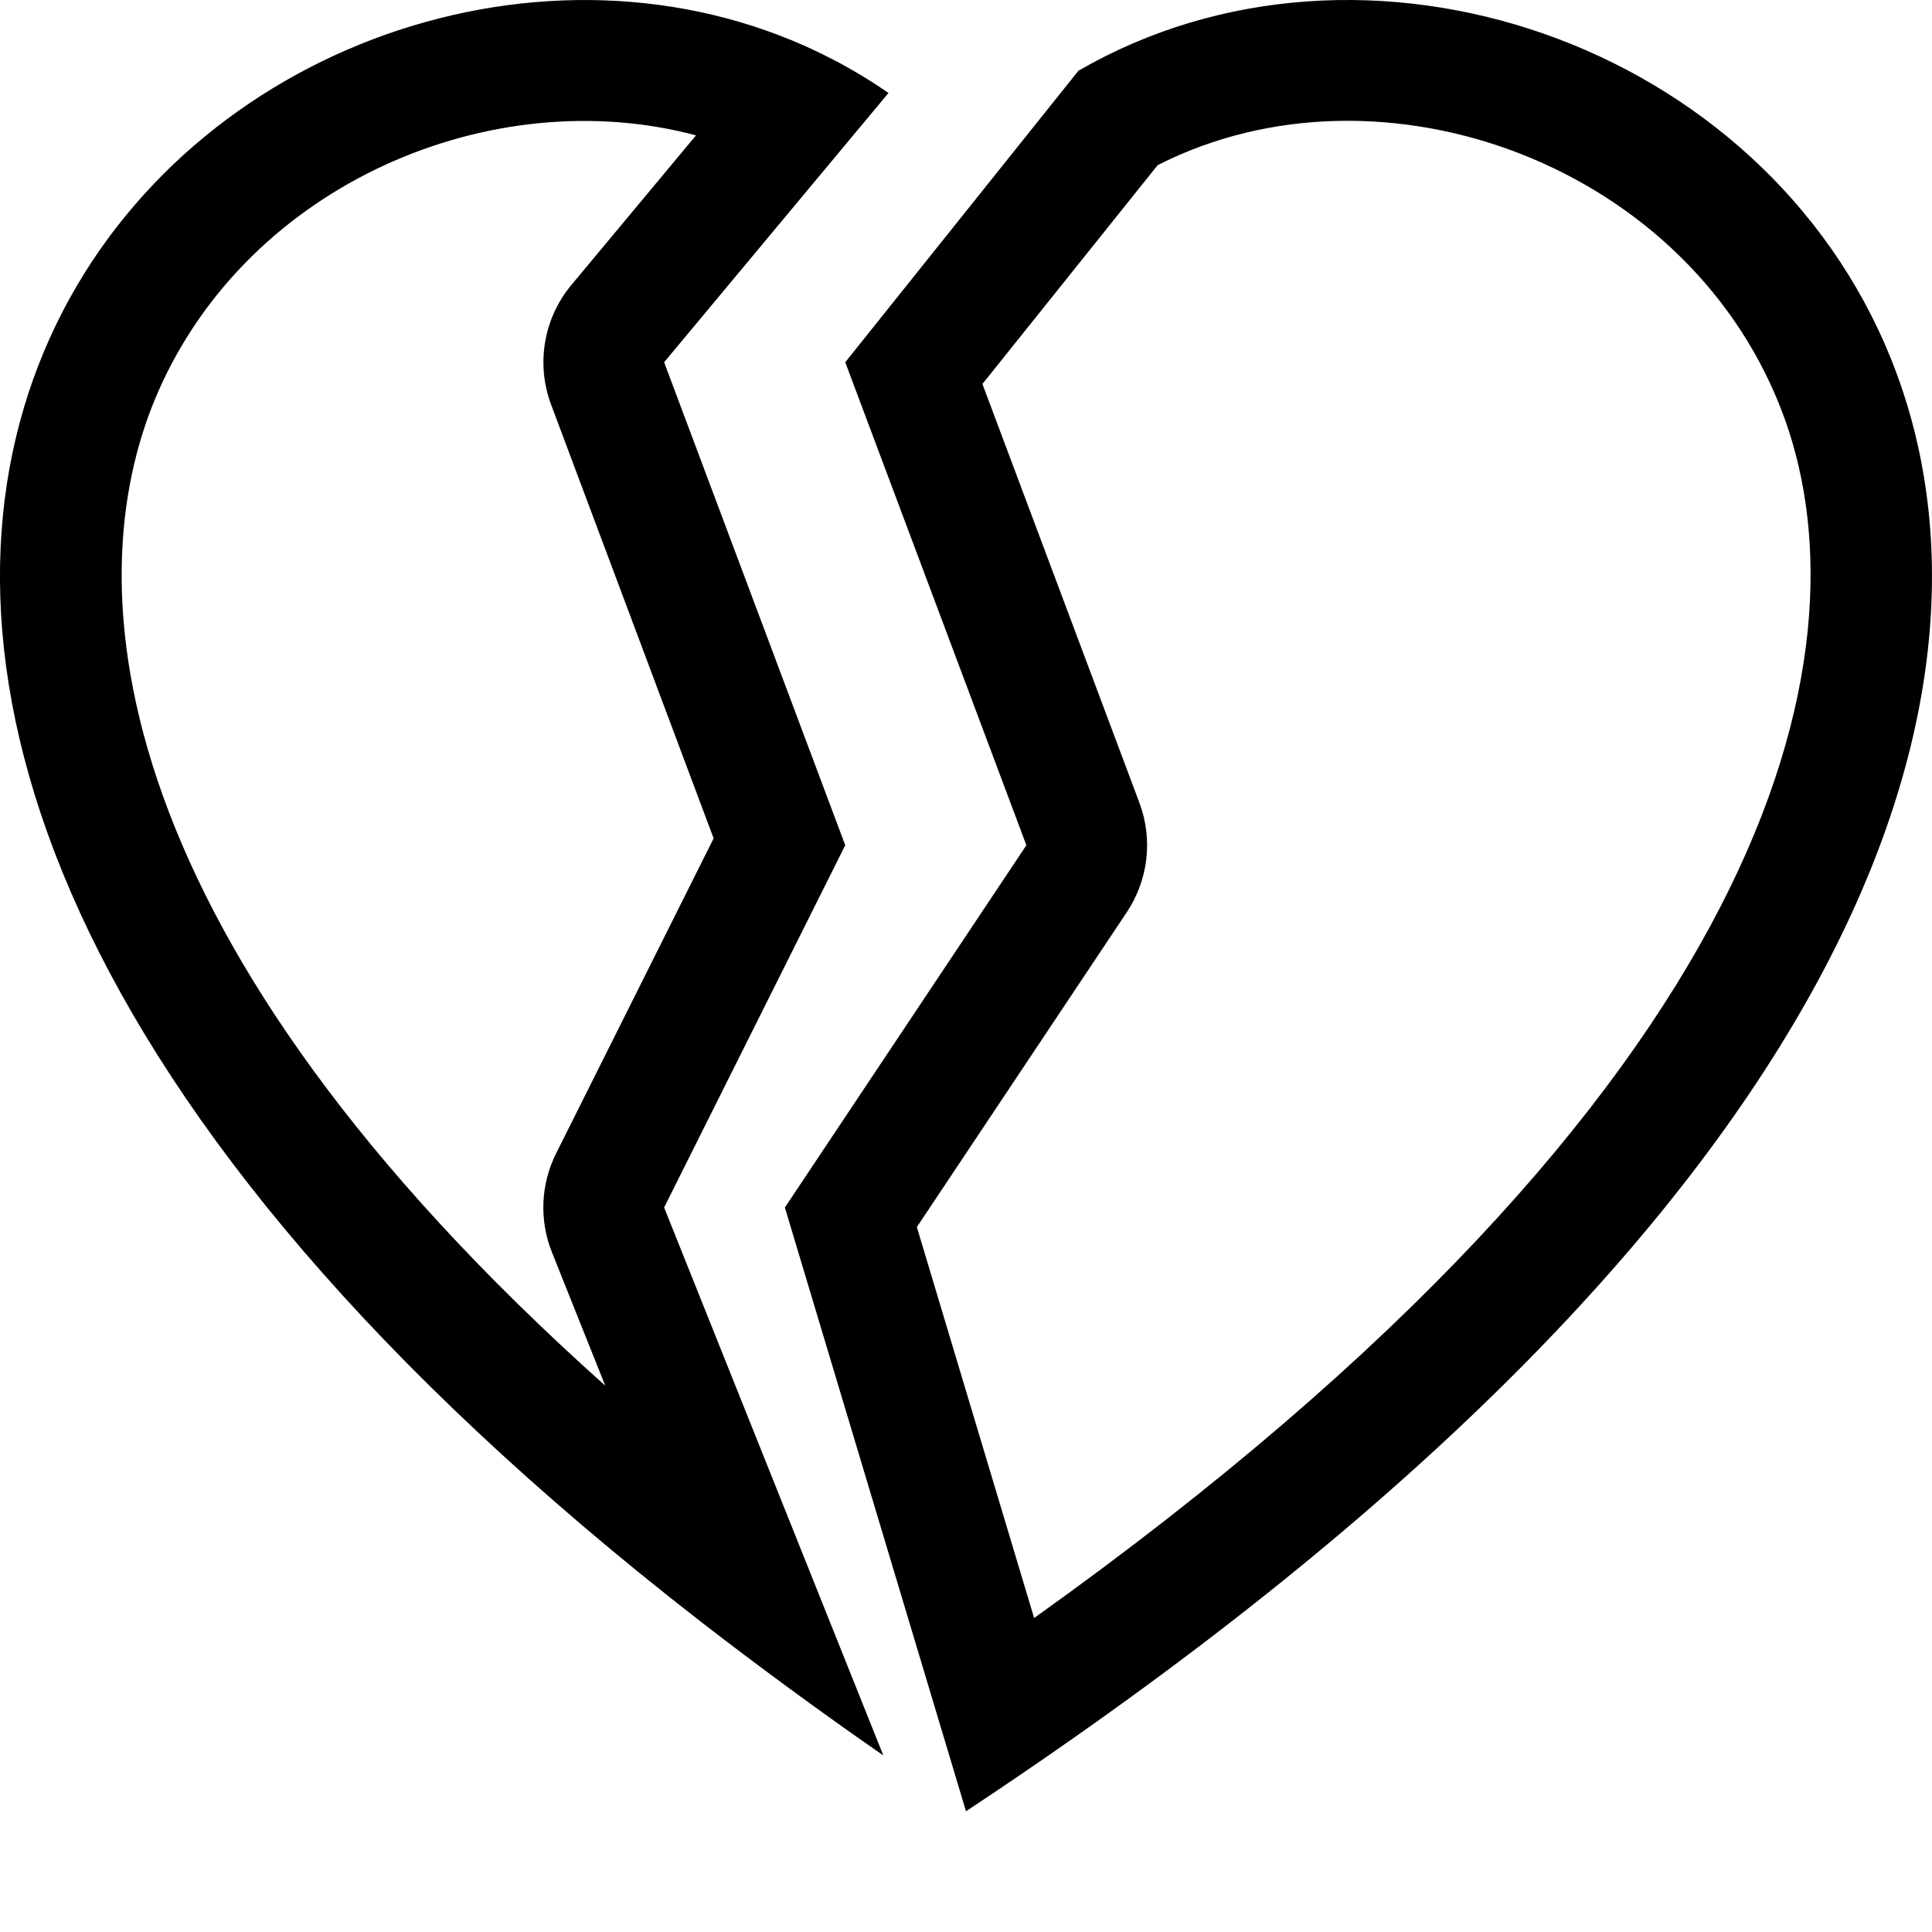
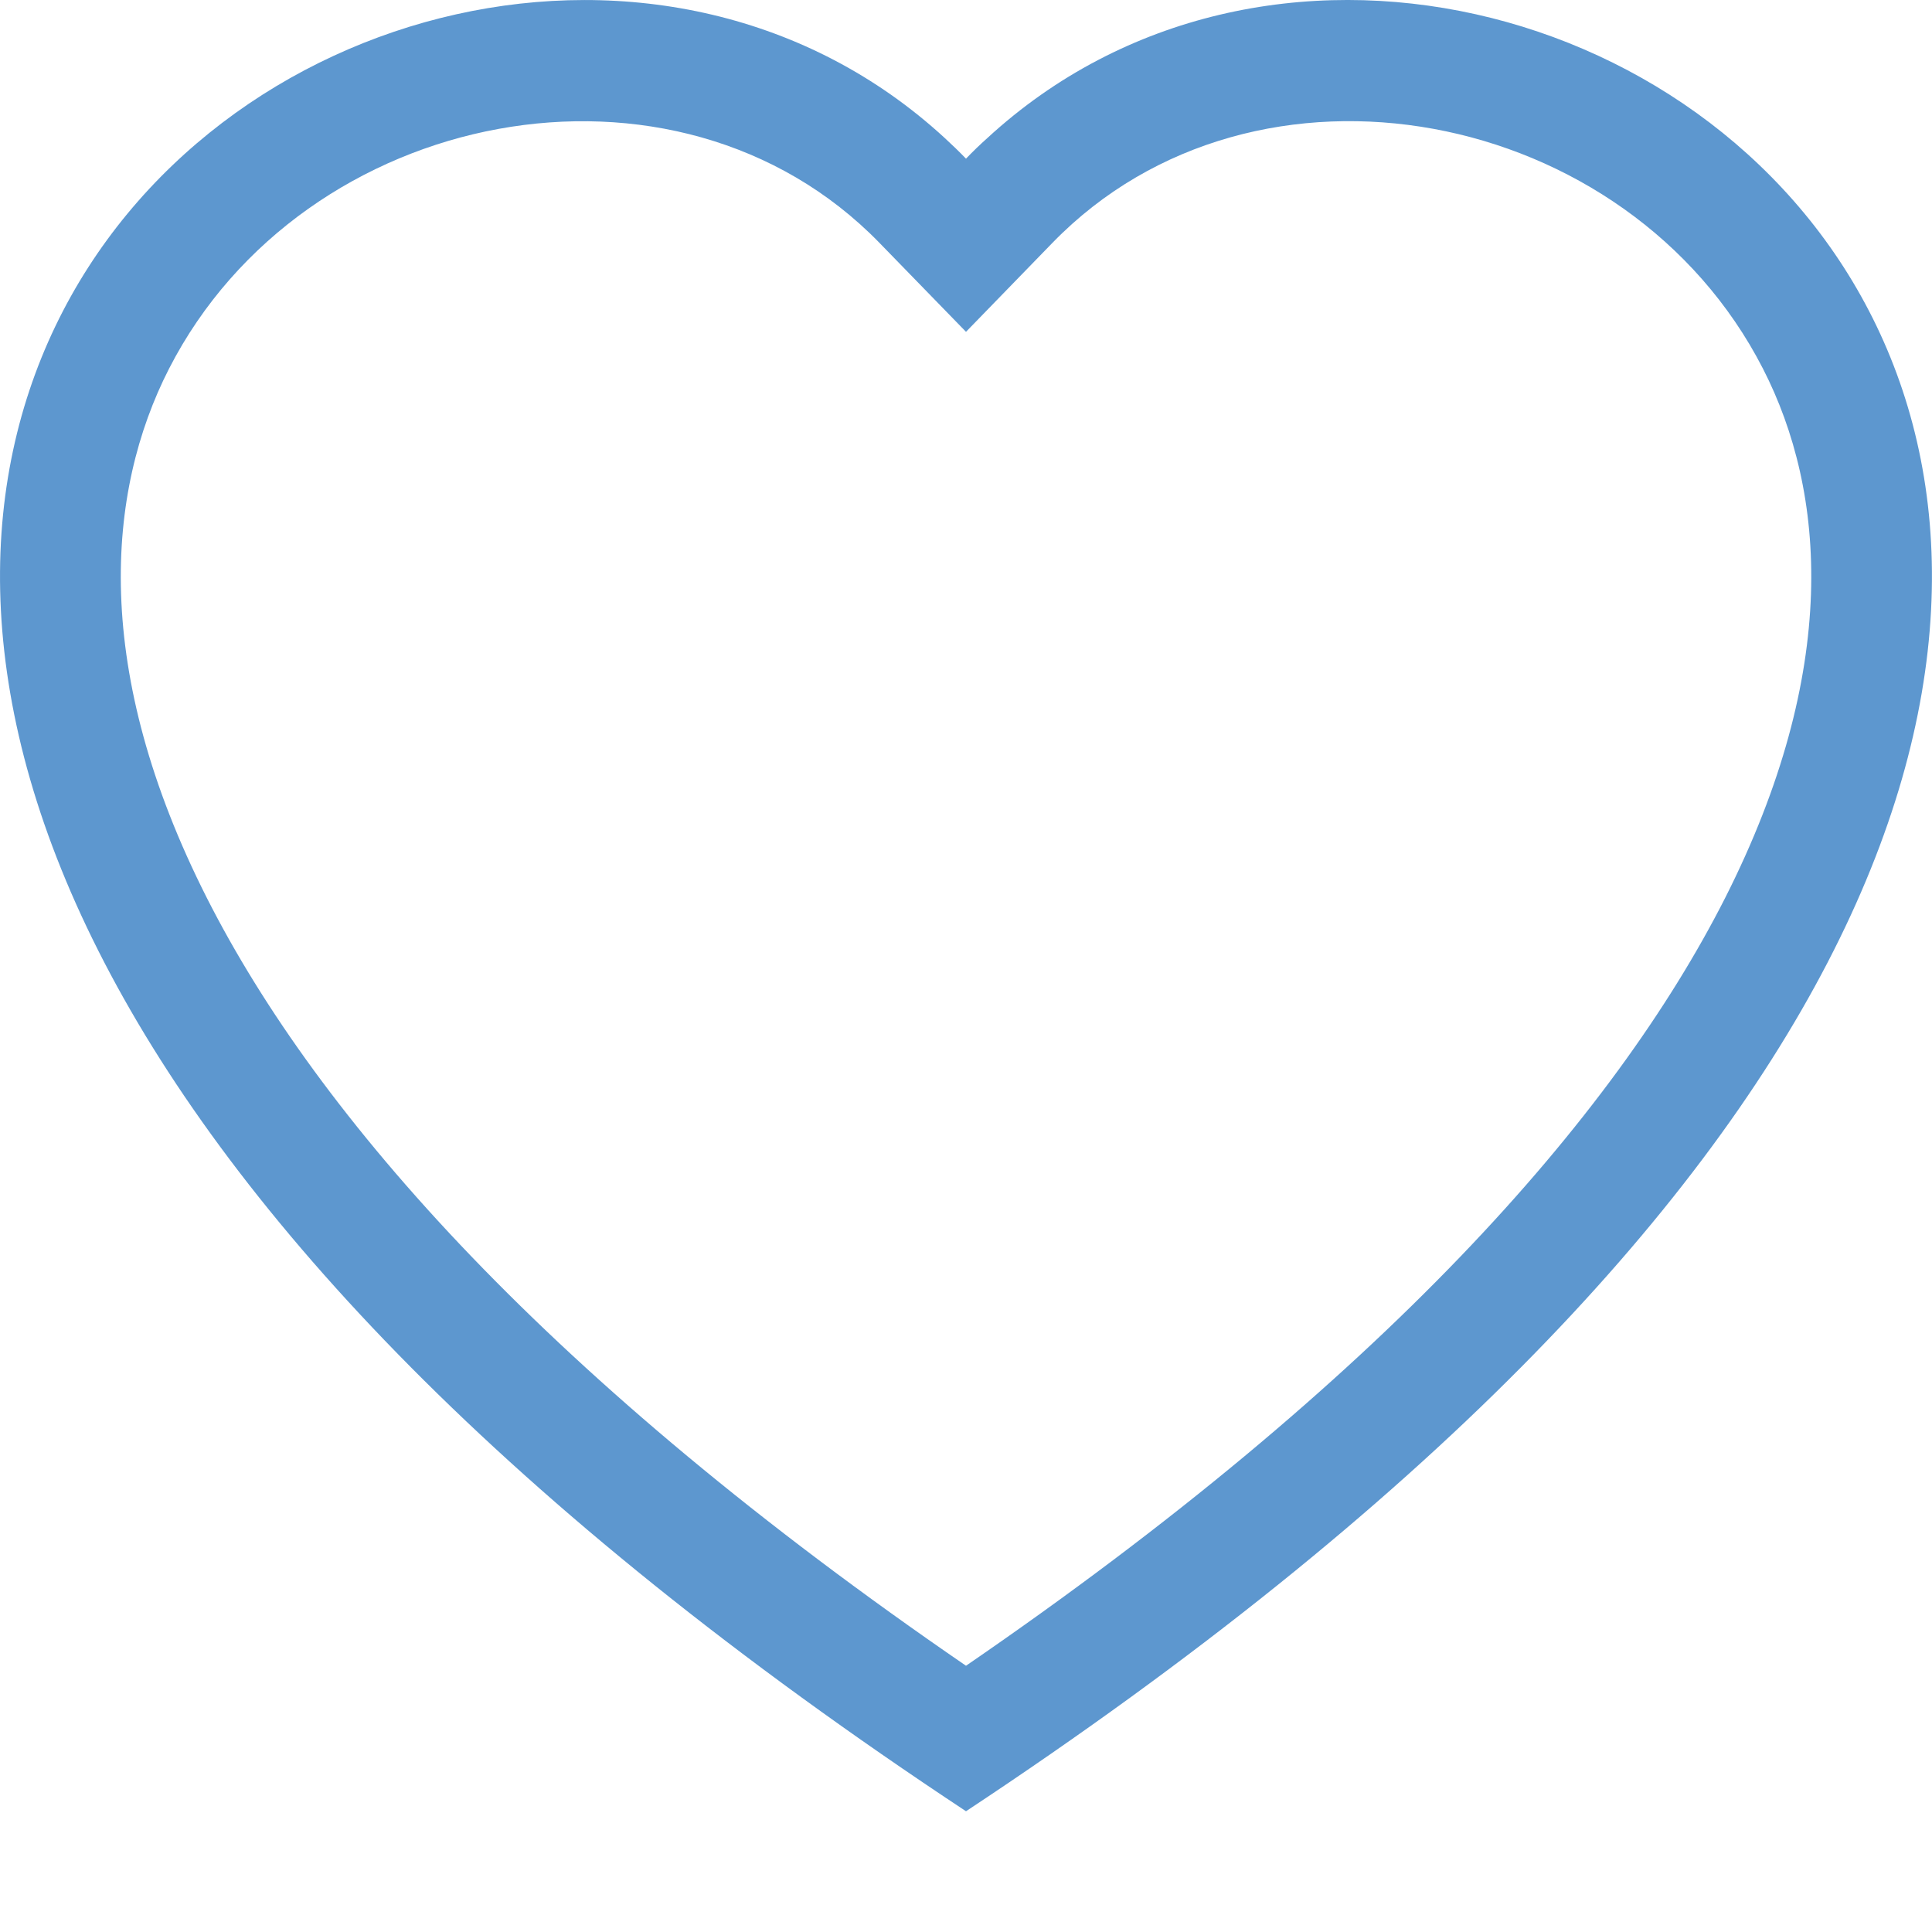
<svg xmlns="http://www.w3.org/2000/svg" fill="currentColor" viewBox="0 0 16 16" class="w-5 fill-gray-500 cursor-not-allowed">
-   <path fill-rule="evenodd" d="M8.867 14.41c13.308-9.322 4.79-16.563.064-13.824L7 3l1.5 4-2 3L8 15a38.094 38.094 0 0 0 .867-.59Zm-.303-1.01c6.164-4.4 6.91-7.982 6.22-9.921C14.031 1.37 11.447.42 9.587 1.368L8.136 3.18l1.3 3.468a1 1 0 0 1-.104.906l-1.739 2.608.971 3.237Zm-1.25 1.137a36.027 36.027 0 0 1-1.522-1.116C-5.077 4.97 1.842-1.472 6.454.293c.314.12.618.279.904.477L5.5 3 7 7l-1.5 3 1.815 4.537Zm-2.3-3.06C.895 7.797.597 4.875 1.308 3.248c.756-1.73 2.768-2.577 4.456-2.127L4.732 2.36a1 1 0 0 0-.168.991L5.91 6.943l-1.305 2.61a1 1 0 0 0-.034.818l.442 1.106Z" />
+   <path d="m8 2.748-.717-.737C5.6.281 2.514.878 1.4 3.053c-.523 1.023-.641 2.5.314 4.385.92 1.815 2.834 3.989 6.286 6.357 3.452-2.368 5.365-4.542 6.286-6.357.955-1.886.838-3.362.314-4.385C13.486.878 10.4.28 8.717 2.01L8 2.748zM8 15C-7.333 4.868 3.279-3.04 7.824 1.143c.06.055.119.112.176.171a3.12 3.12 0 0 1 .176-.17C12.72-3.042 23.333 4.867 8 15z" fill="#5D97CF" />
</svg>
